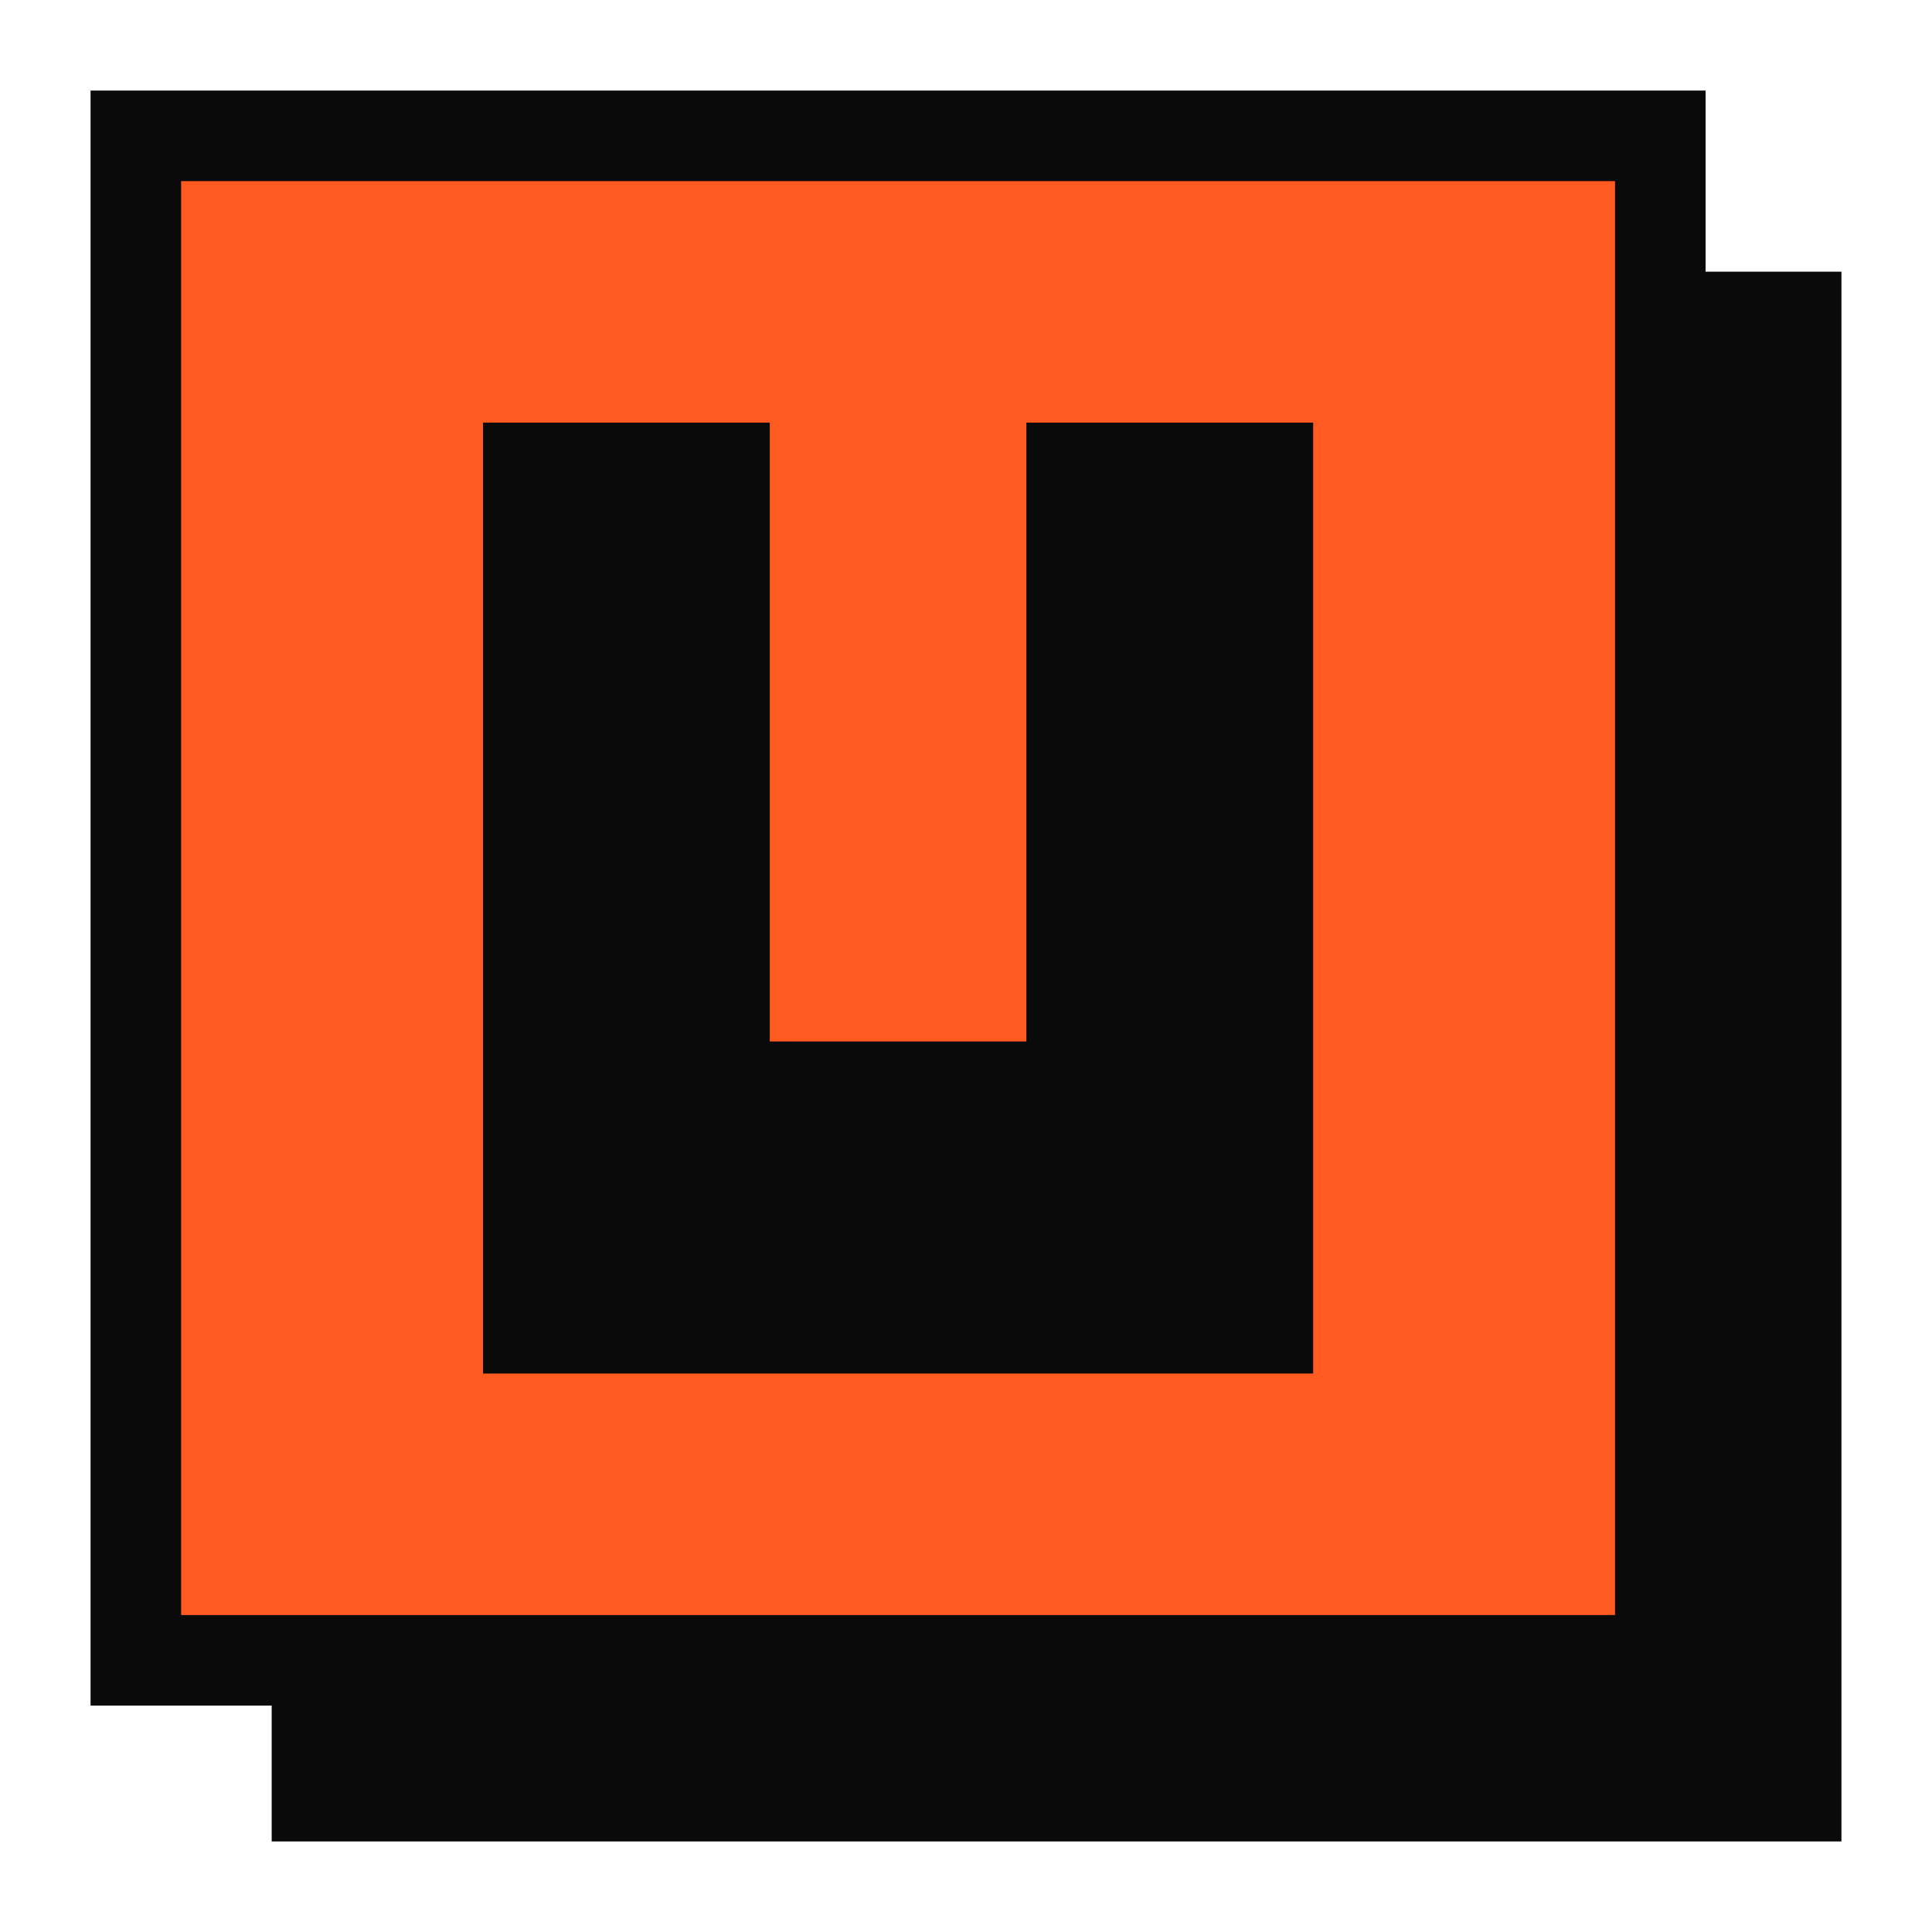
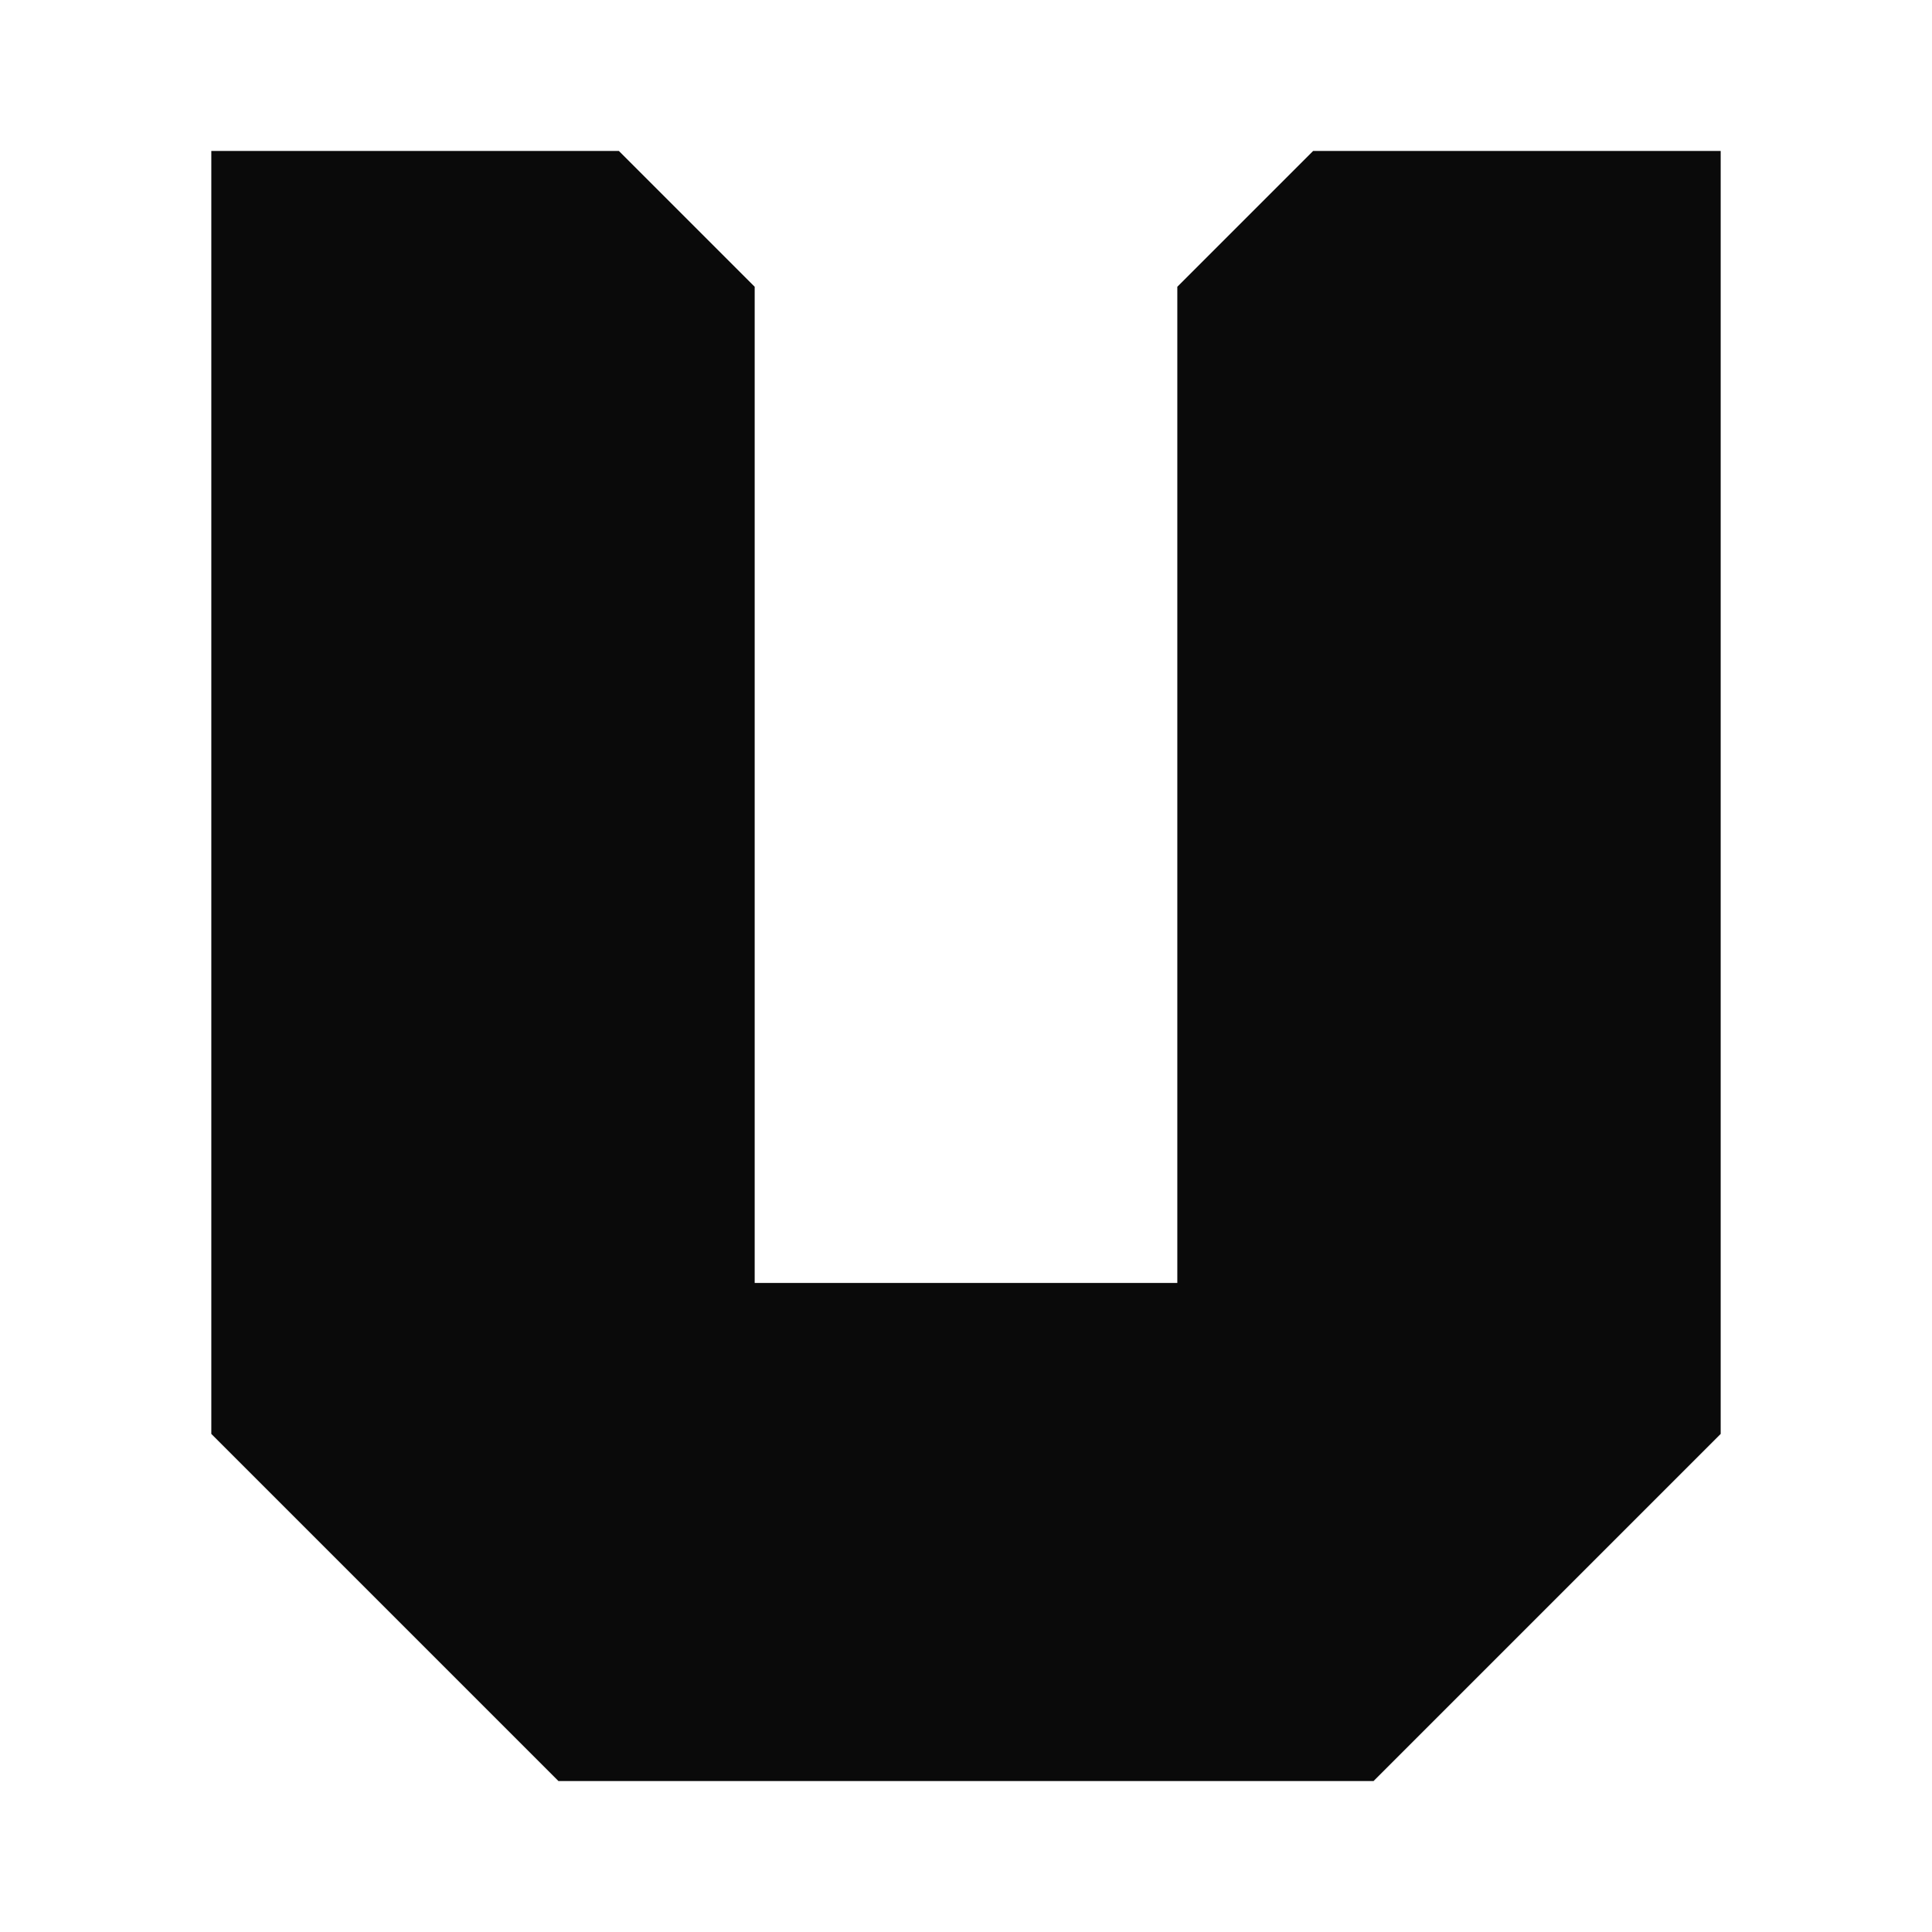
<svg xmlns="http://www.w3.org/2000/svg" viewBox="0 0 512 512" role="img" aria-label="UberScene">
-   <rect x="72" y="72" width="416" height="416" fill="#0a0a0a" />
-   <rect x="36" y="36" width="404" height="404" fill="#ff5a1f" stroke="#0a0a0a" stroke-width="24" />
-   <path d="M128 112H204V276H272V112H348V364H128Z" fill="#0a0a0a" />
+   <style>path{fill:#0a0a0a}@media (prefers-color-scheme:dark){path{fill:#e6e1d6}}</style>
+   <path d="M56 40H164L200 76V340H312V76L348 40H456V380L364 472H148L56 380Z" />
</svg>
